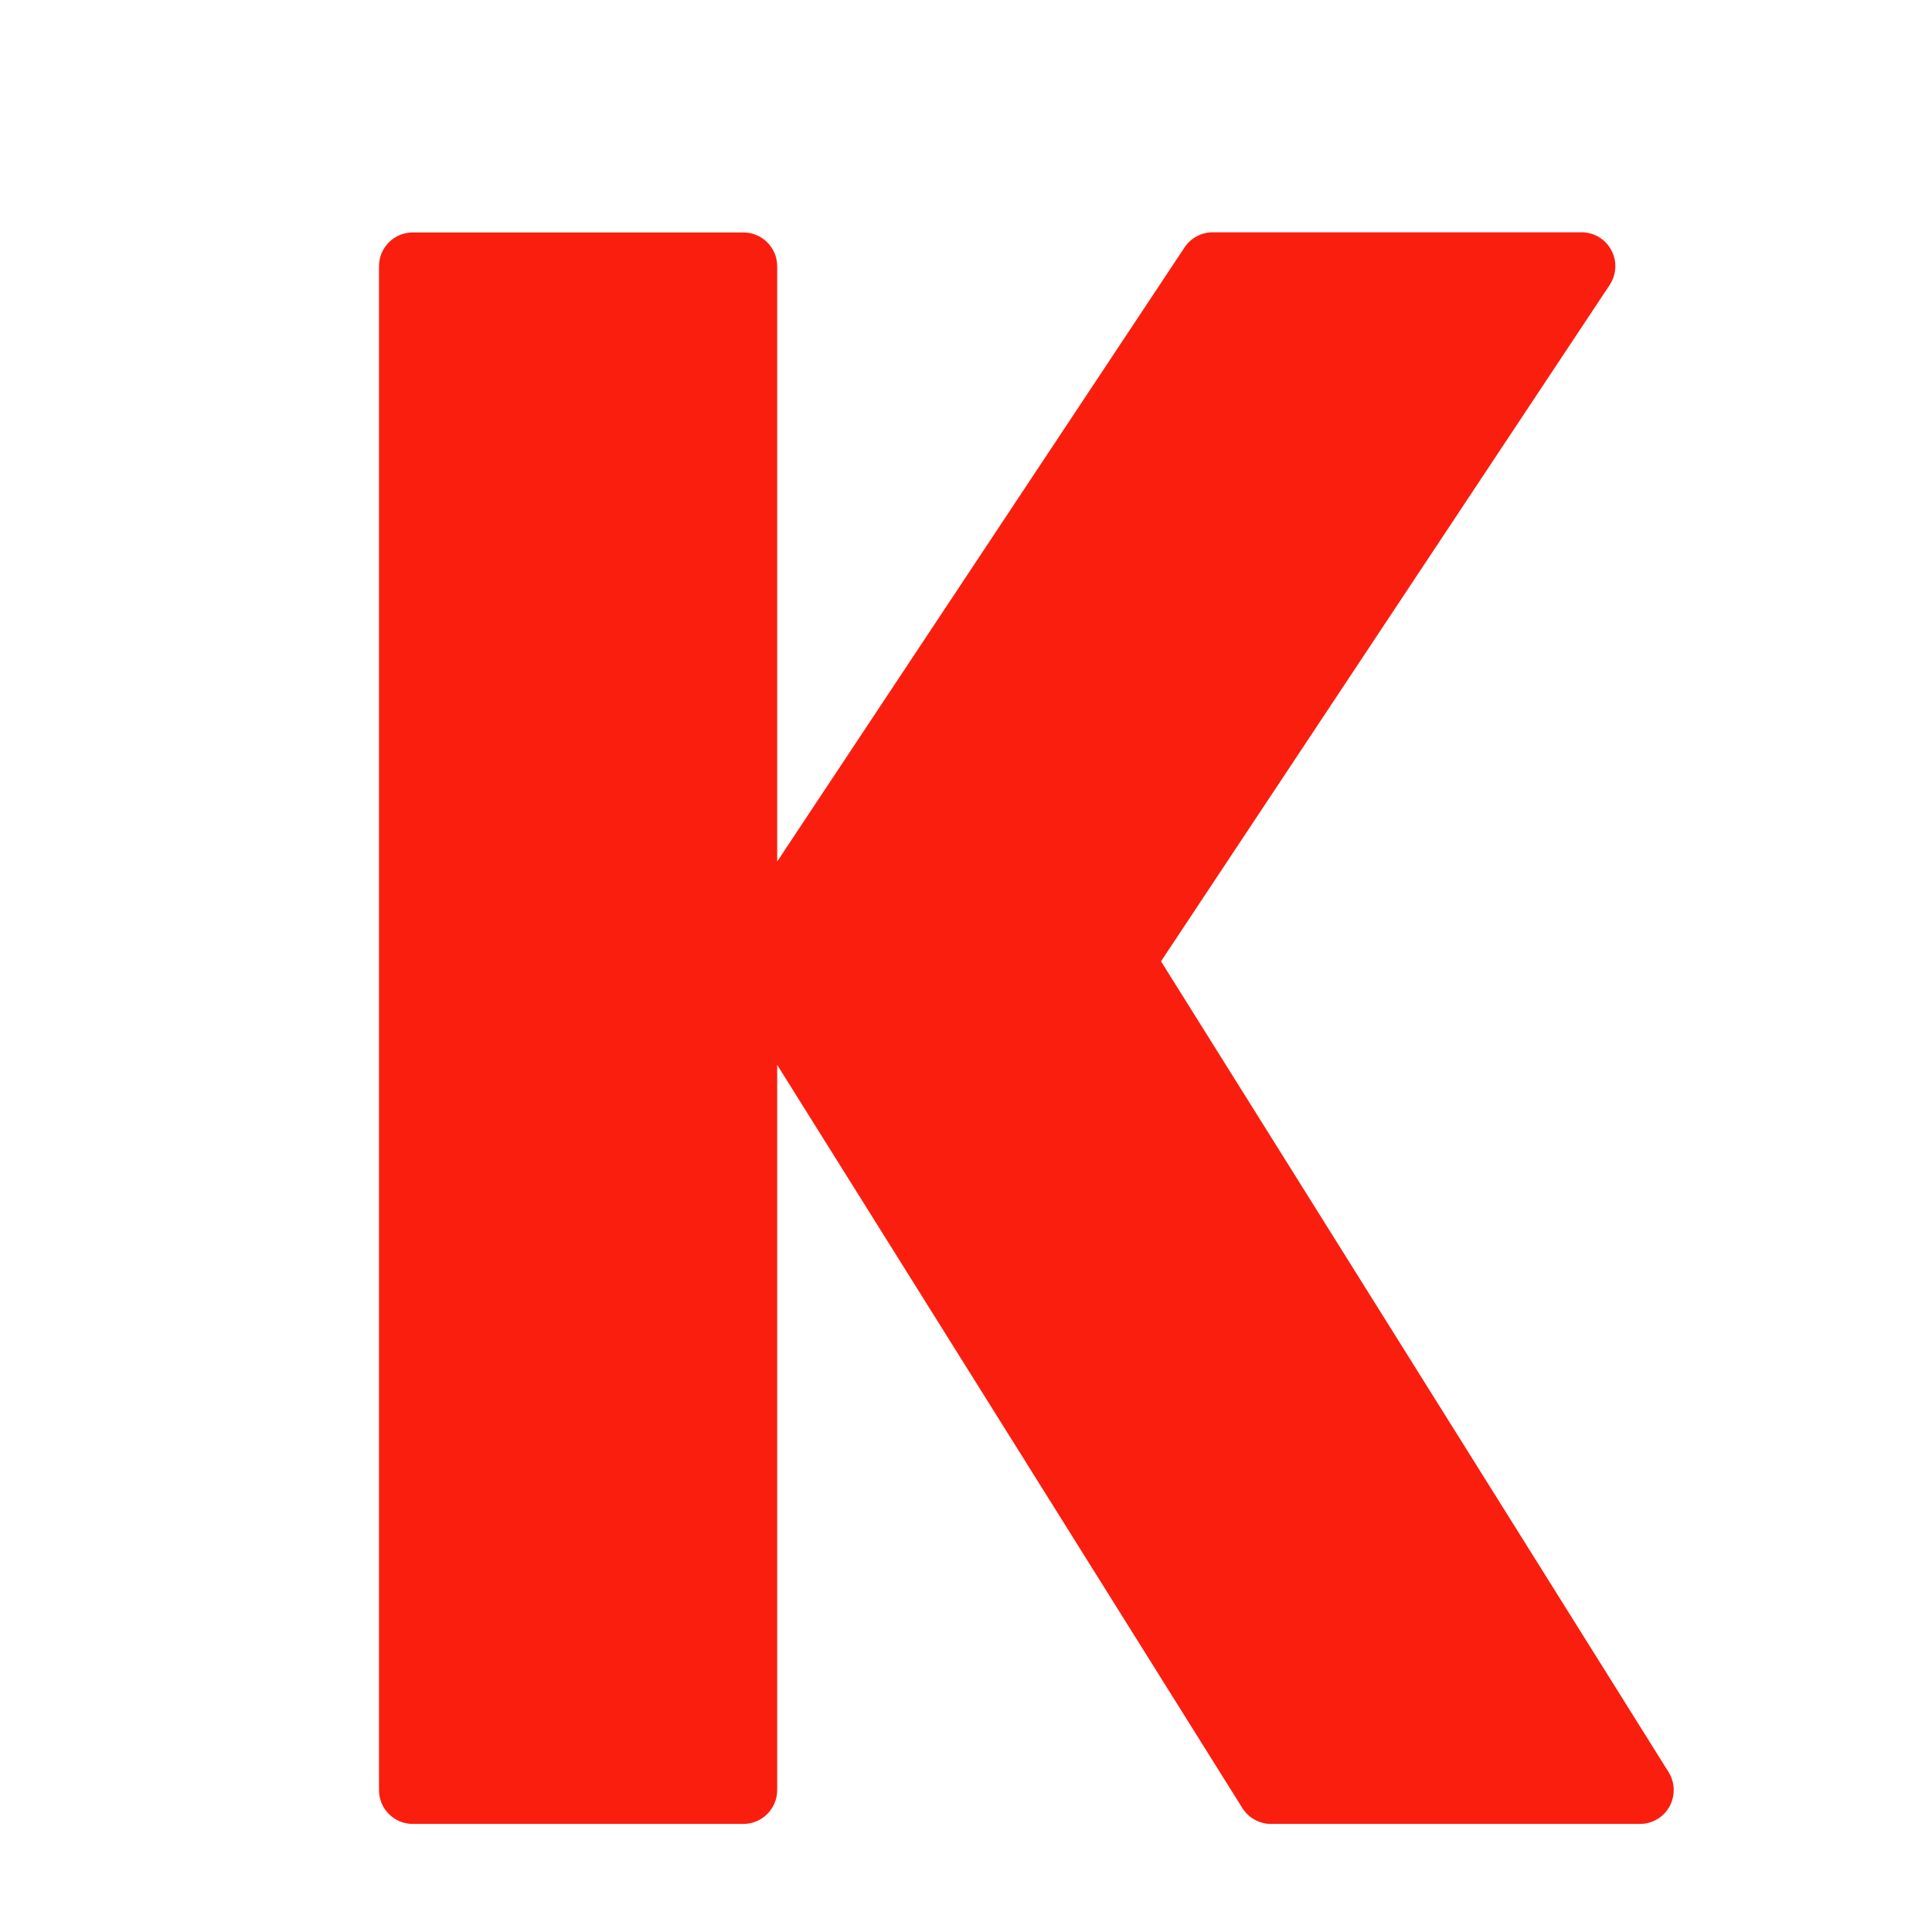
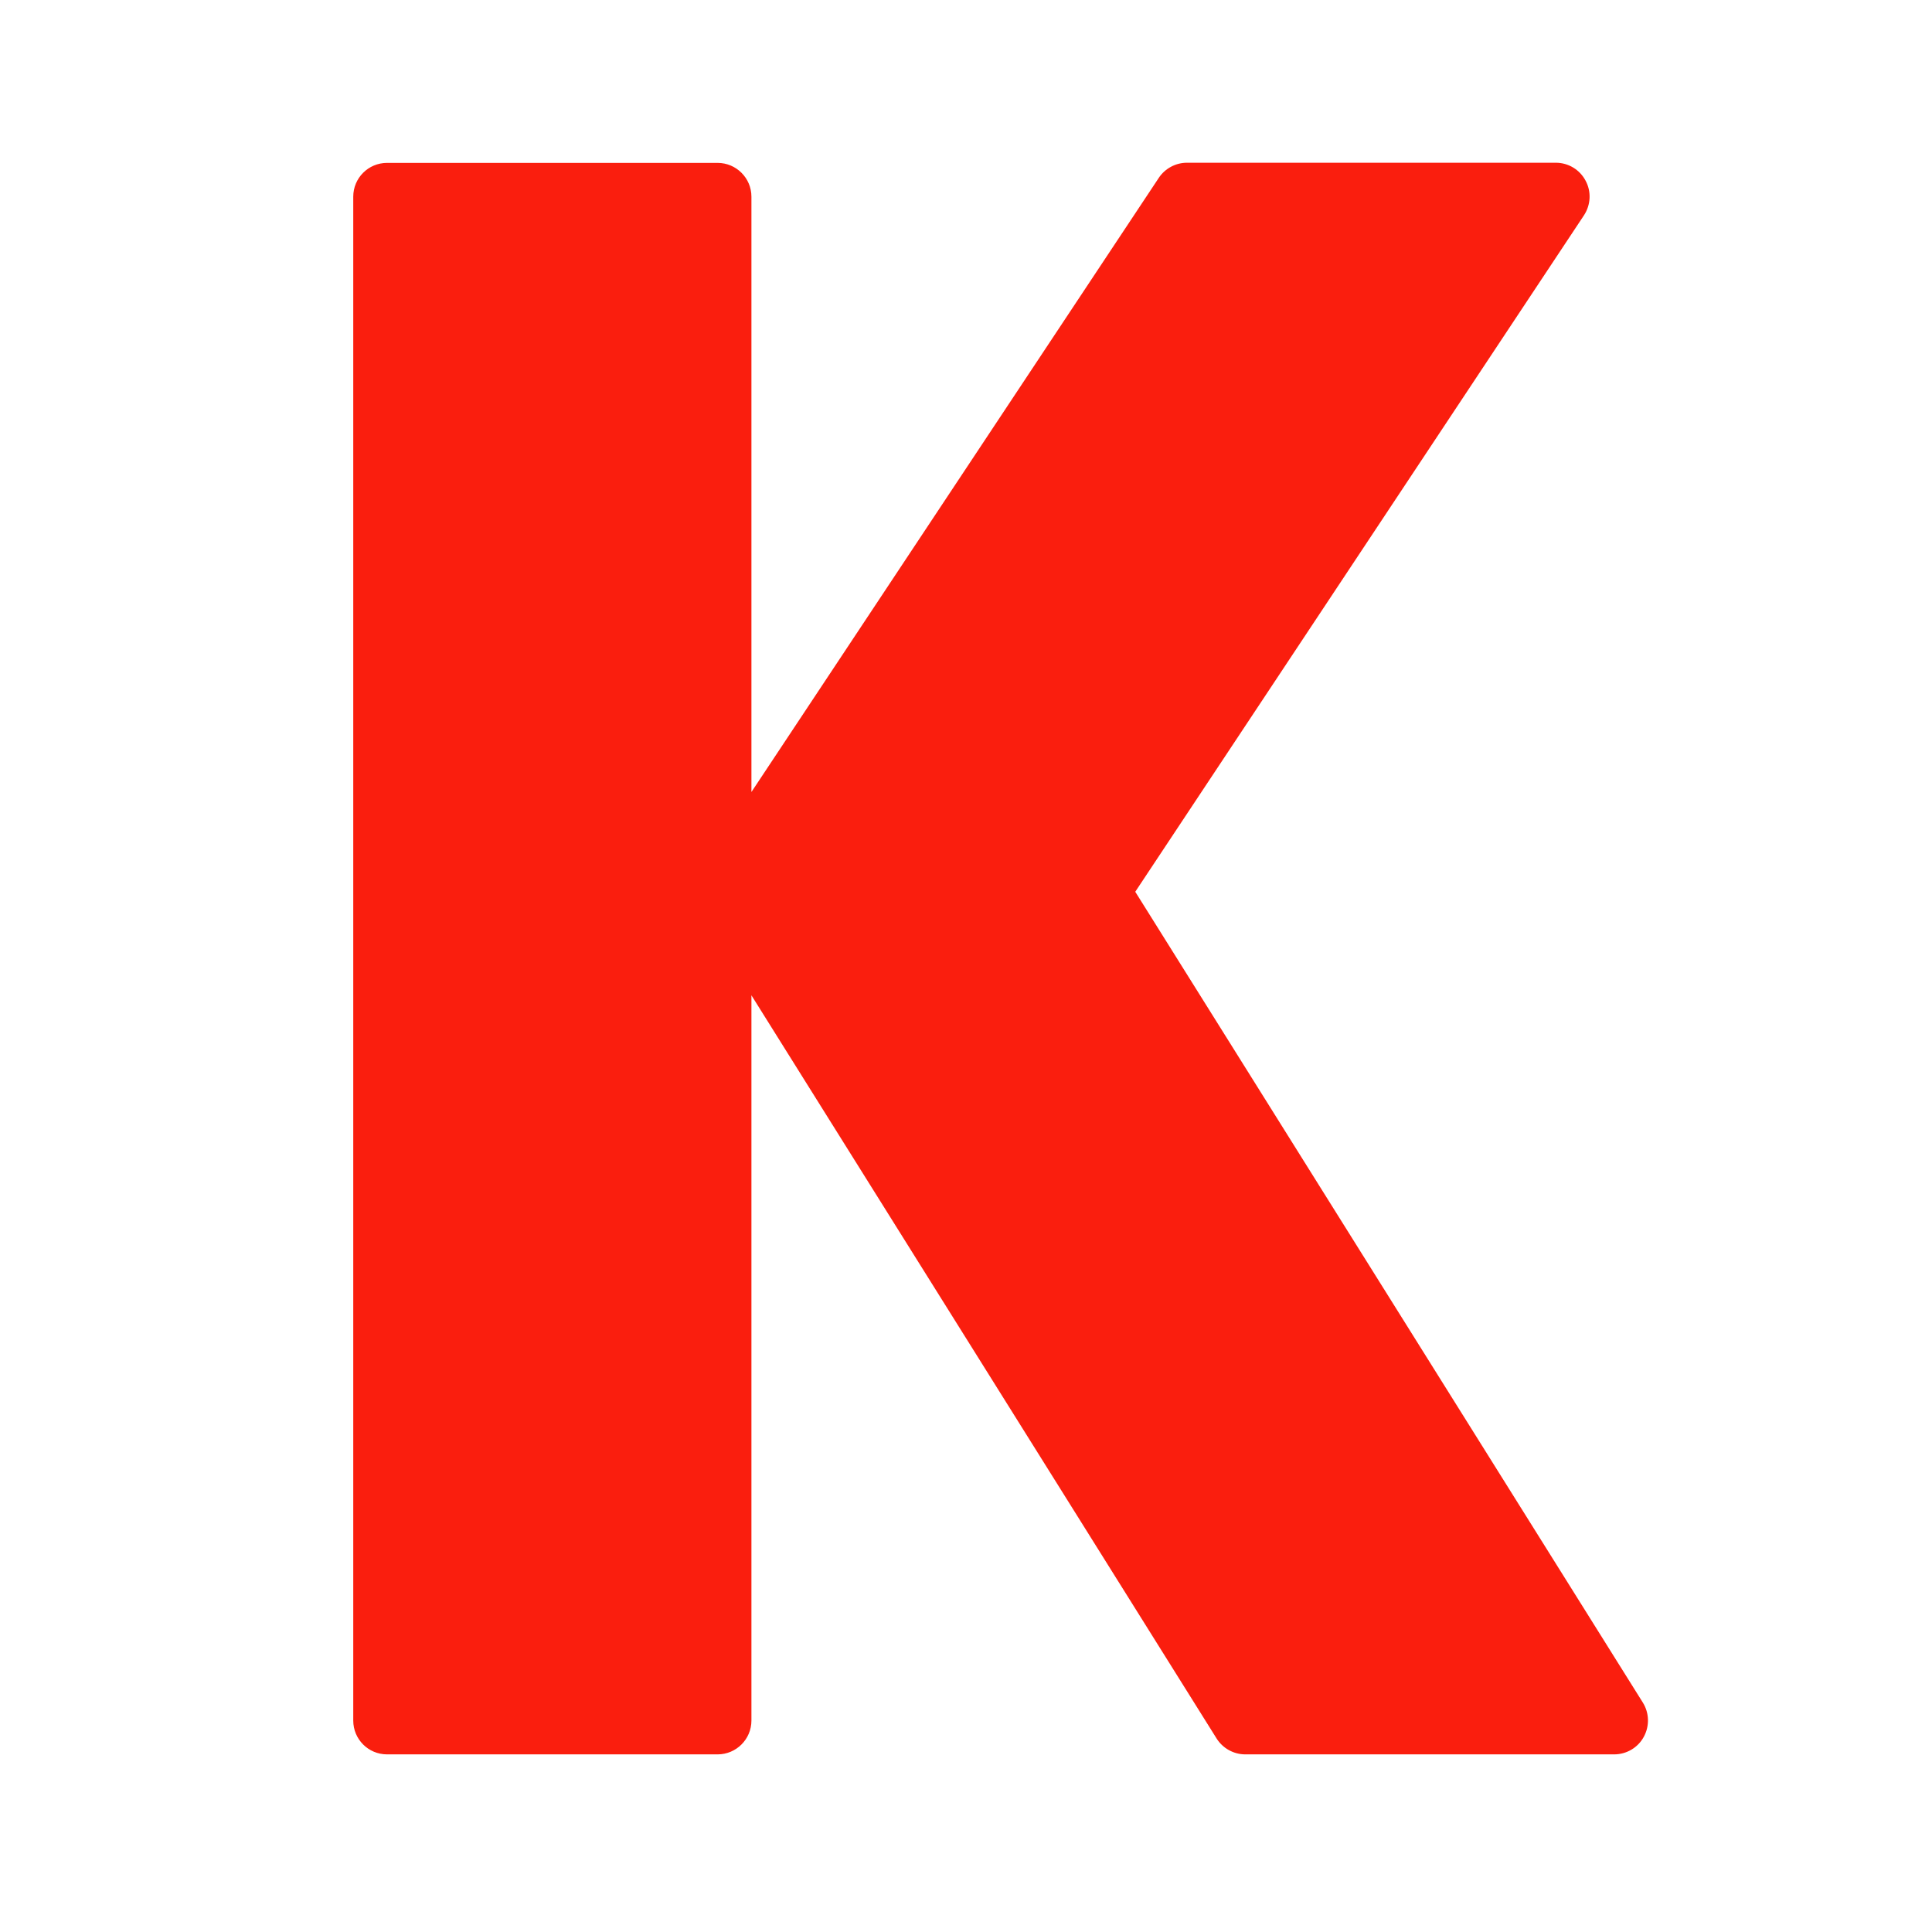
- <svg xmlns="http://www.w3.org/2000/svg" width="800px" height="800px" viewBox="0 0 128 128" aria-hidden="true" role="img" class="iconify iconify--noto" preserveAspectRatio="xMidYMid meet" fill="#000000">
-   <g id="SVGRepo_bgCarrier" stroke-width="0" />
-   <g id="SVGRepo_tracerCarrier" stroke-linecap="round" stroke-linejoin="round" />
-   <g id="SVGRepo_iconCarrier">
-     <path d="M110.55 117.41L76.92 63.69l29.73-44.82c.45-.69.5-1.57.1-2.3a2.222 2.222 0 0 0-1.97-1.18H80.34c-.74 0-1.45.38-1.86 1L51.49 57.08V17.64c0-1.24-1.01-2.24-2.24-2.24h-21.9c-1.24 0-2.24 1-2.24 2.24V118.6c0 1.24 1 2.24 2.24 2.24h21.9c1.23 0 2.24-1 2.24-2.24V70.55l30.82 49.24c.41.65 1.13 1.05 1.9 1.05h24.44c.81 0 1.57-.44 1.96-1.16c.39-.71.37-1.58-.06-2.27z" fill="#FA1E0E" />
+ <svg xmlns="http://www.w3.org/2000/svg" width="128" height="128" fill="#000000" preserveAspectRatio="xMidYMid meet" class="iconify iconify--noto" role="img" aria-hidden="true">
+   <g>
+     <g stroke-width="0" id="SVGRepo_bgCarrier" />
+     <g stroke-linejoin="round" stroke-linecap="round" id="SVGRepo_tracerCarrier" />
+     <g id="SVGRepo_iconCarrier">
+       <path id="svg_1" fill="#FA1E0E" d="m108.844,112.802l-33.63,-53.72l29.73,-44.82c0.45,-0.69 0.5,-1.57 0.1,-2.3a2.222,2.222 0 0 0 -1.97,-1.18l-24.44,0c-0.74,0 -1.45,0.38 -1.86,1l-26.99,40.69l0,-39.44c0,-1.24 -1.01,-2.24 -2.24,-2.24l-21.9,0c-1.24,0 -2.24,1 -2.24,2.24l0,100.96c0,1.24 1,2.24 2.24,2.24l21.9,0c1.23,0 2.24,-1 2.24,-2.24l0,-48.05l30.82,49.24c0.41,0.65 1.13,1.05 1.9,1.05l24.44,0c0.81,0 1.57,-0.44 1.96,-1.16c0.39,-0.71 0.37,-1.58 -0.06,-2.27z" />
+     </g>
  </g>
</svg>
